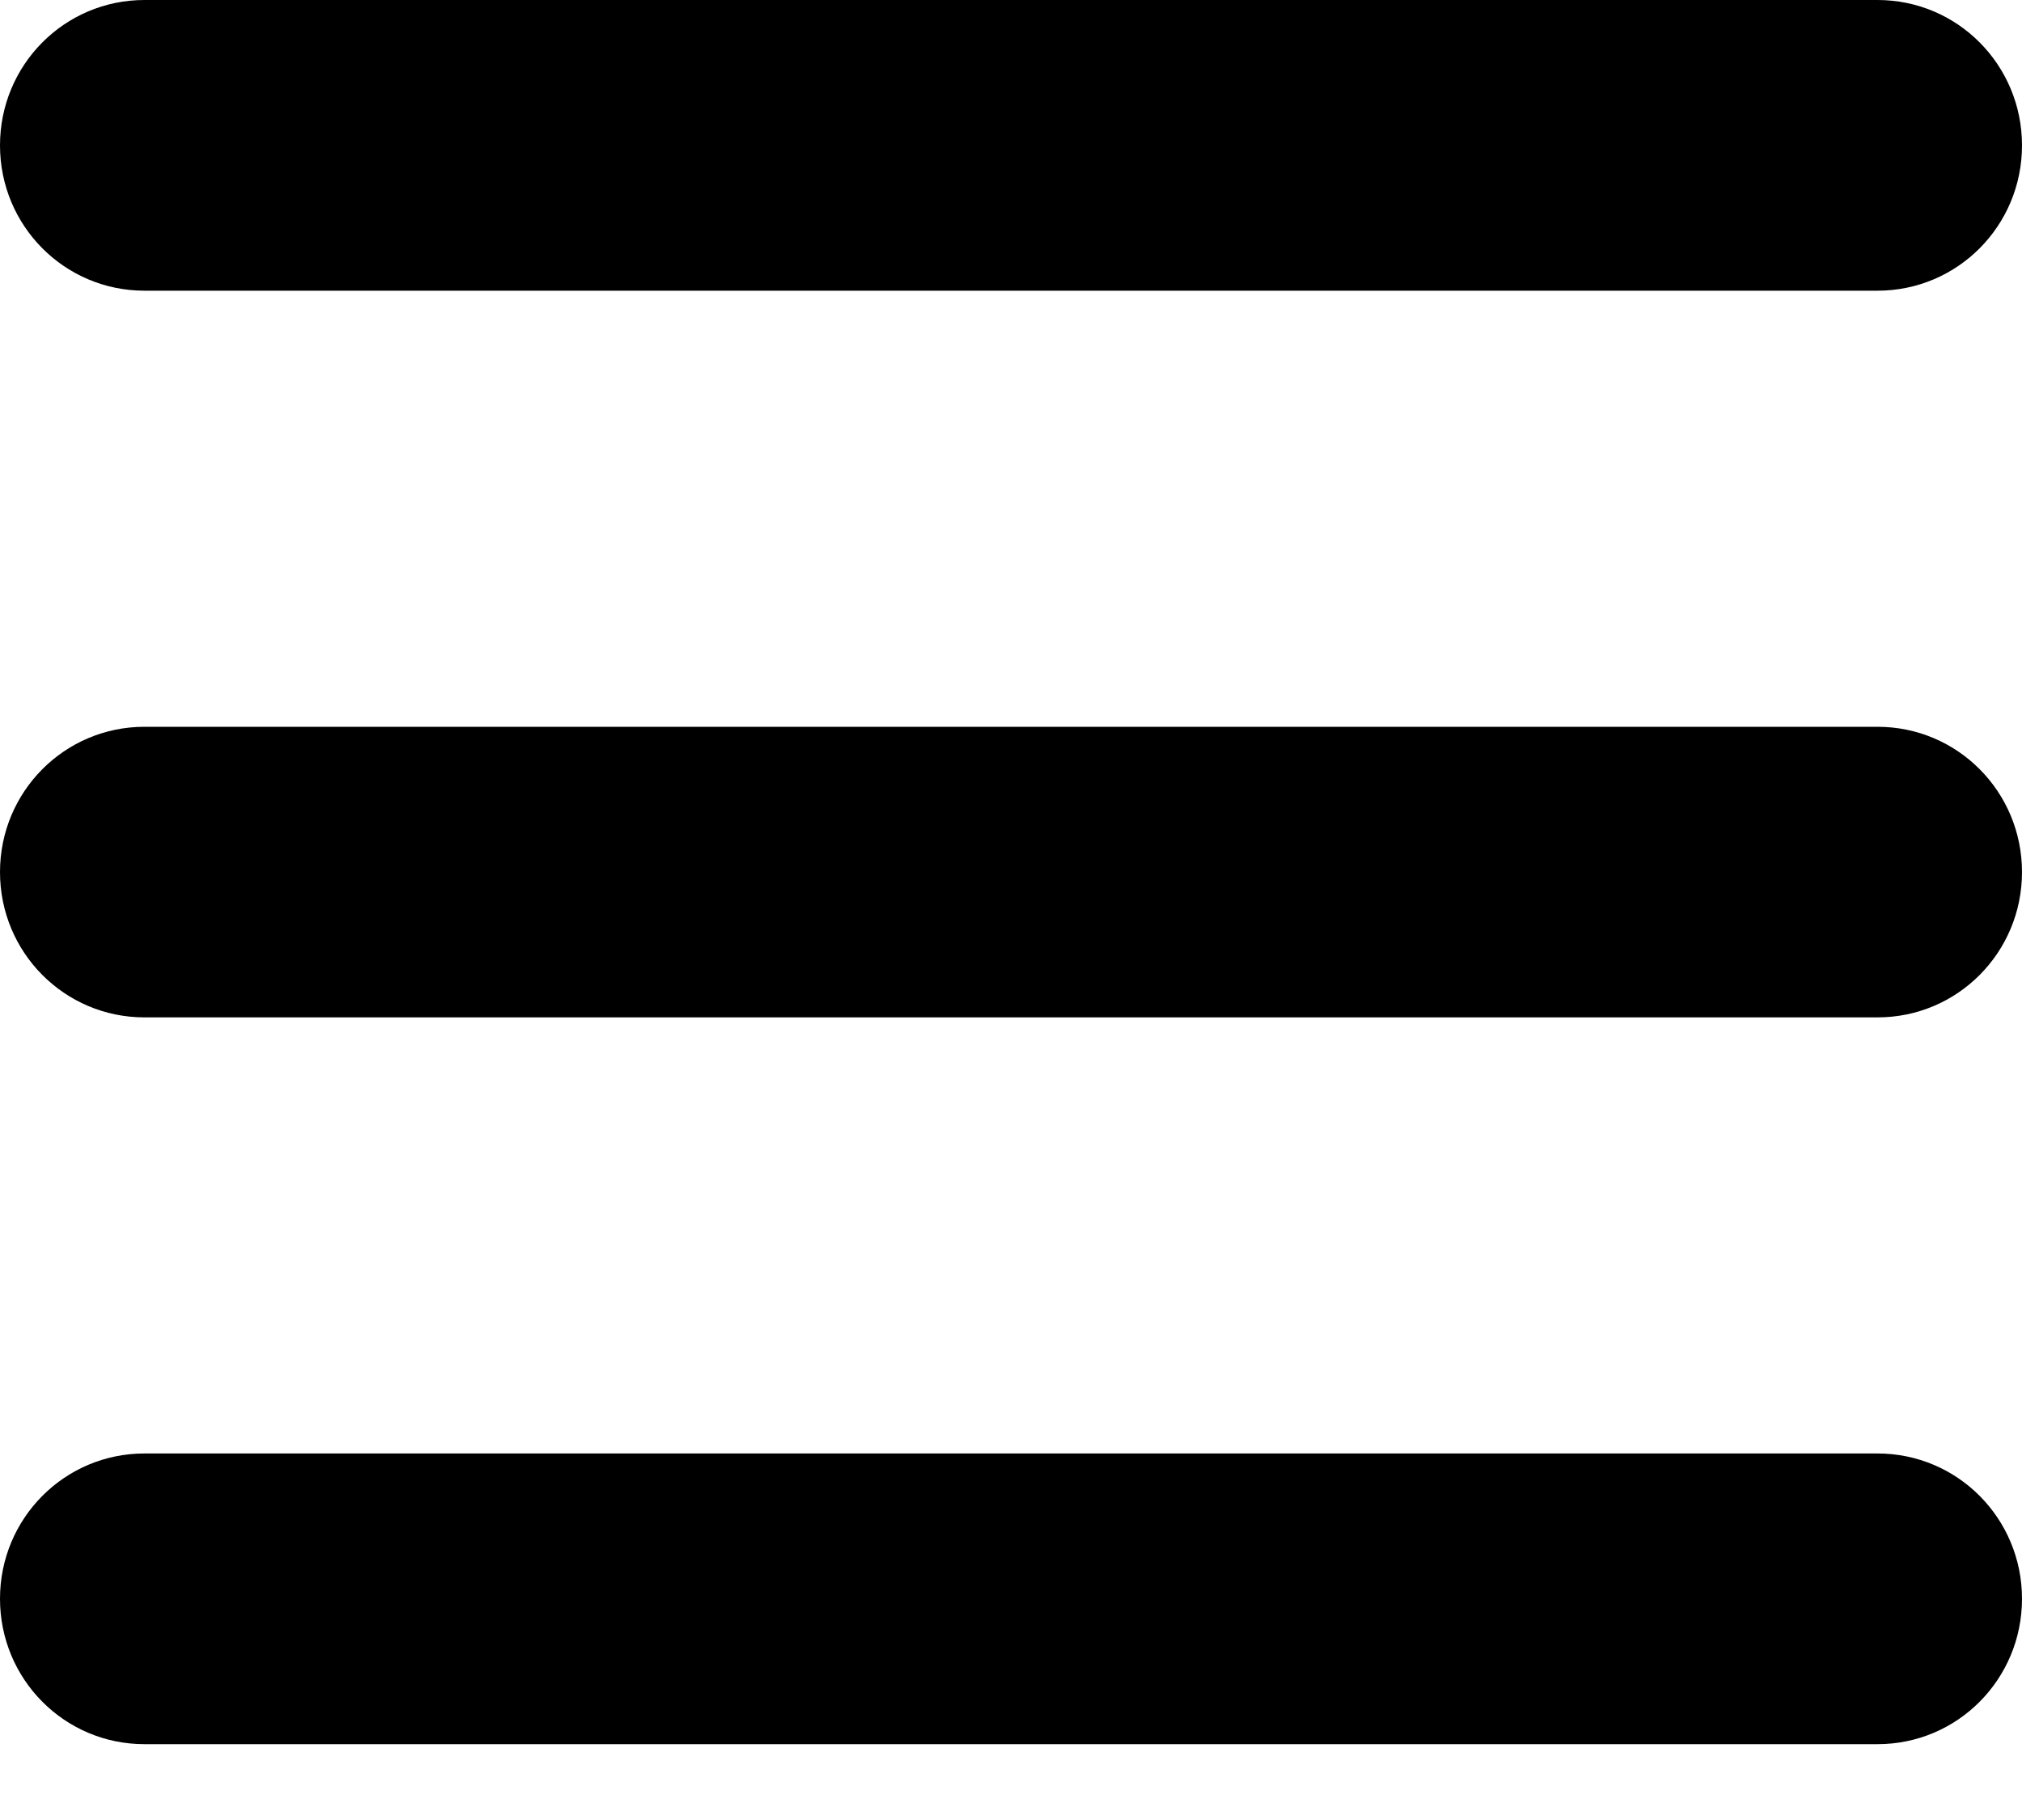
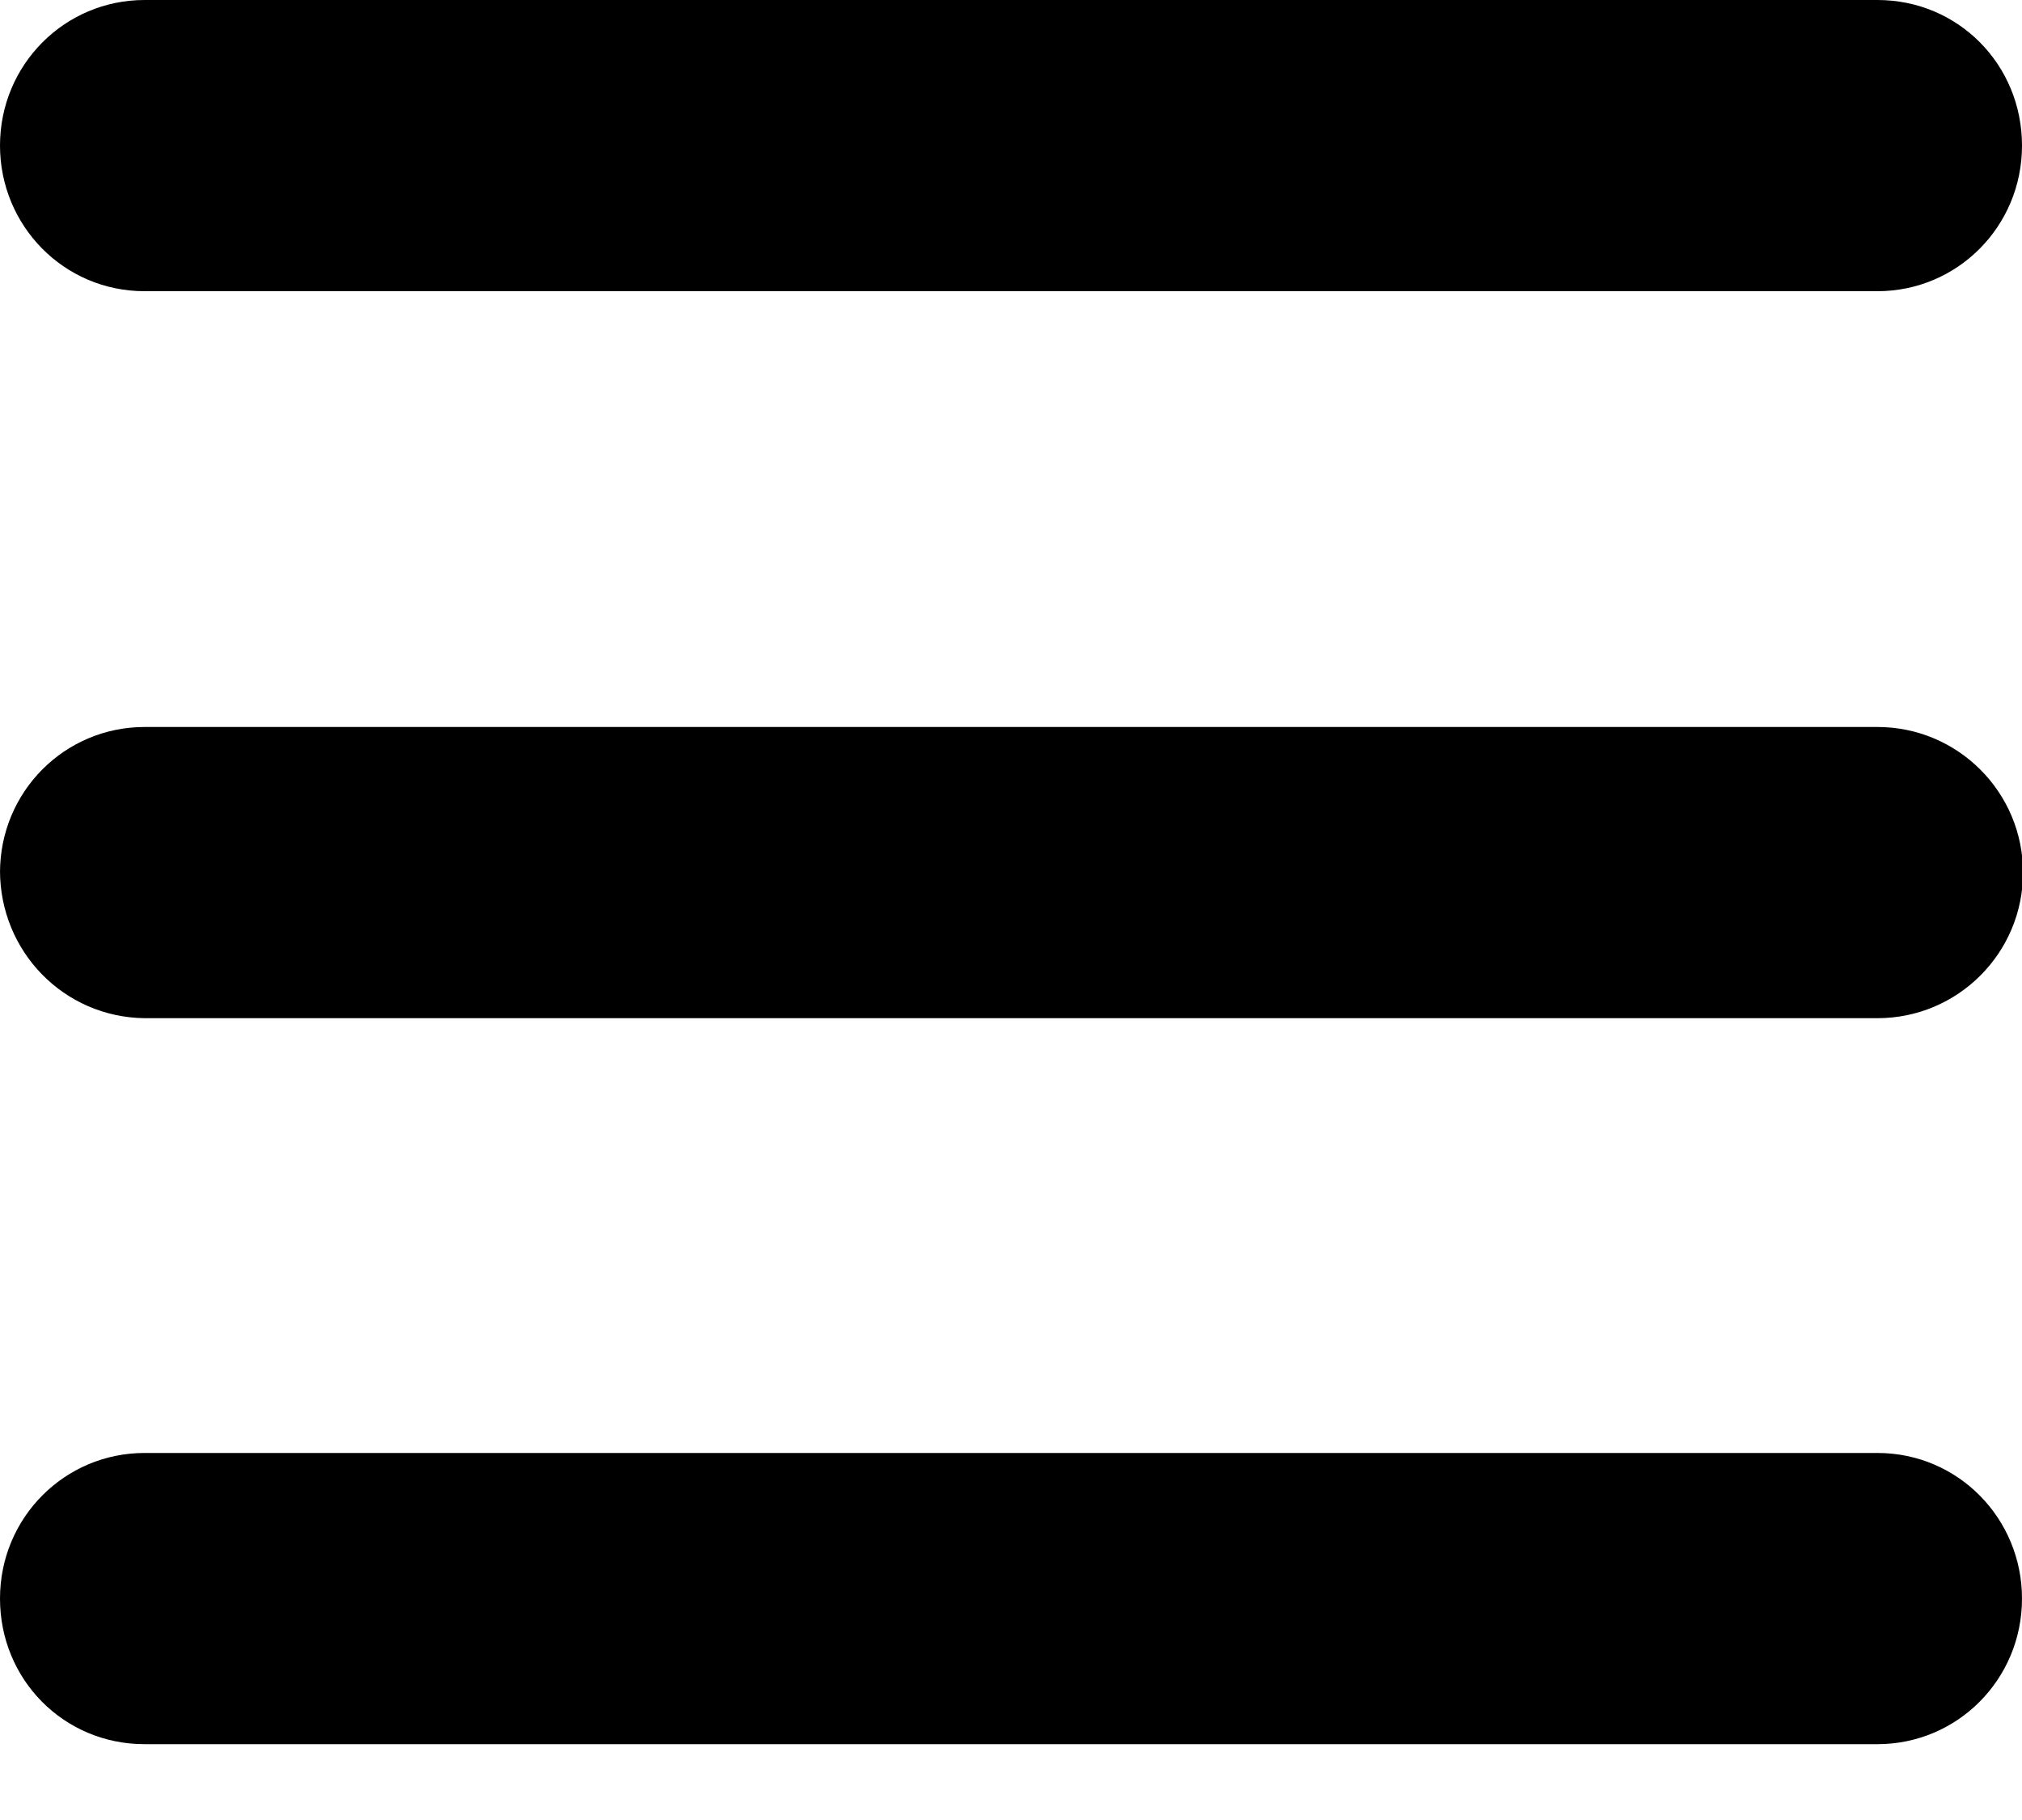
- <svg xmlns="http://www.w3.org/2000/svg" width="20" height="18" viewBox="0 0 20 18" fill="none">
-   <path d="M0 1.438C0 0.642 0.638 0 1.429 0H18.571C19.362 0 20 0.642 20 1.438C20 2.233 19.362 2.875 18.571 2.875H1.429C0.638 2.875 0 2.233 0 1.438ZM0 8.625C0 7.83 0.638 7.188 1.429 7.188H18.571C19.362 7.188 20 7.83 20 8.625C20 9.42 19.362 10.062 18.571 10.062H1.429C0.638 10.062 0 9.42 0 8.625ZM20 15.812C20 16.608 19.362 17.25 18.571 17.25H1.429C0.638 17.25 0 16.608 0 15.812C0 15.017 0.638 14.375 1.429 14.375H18.571C19.362 14.375 20 15.017 20 15.812Z" fill="currentColor" />
+ <svg xmlns="http://www.w3.org/2000/svg" fill="none" viewBox="0 0 20 18">
+   <path fill="currentColor" d="M0 1.44C0 .64.64 0 1.43 0h17.14c.8 0 1.43.64 1.43 1.44 0 .8-.64 1.44-1.43 1.44H1.43C.63 2.88 0 2.23 0 1.44Zm0 7.19c0-.8.64-1.44 1.43-1.44h17.14a1.43 1.43 0 0 1 0 2.88H1.43C.63 10.06 0 9.41 0 8.61Zm20 7.18c0 .8-.64 1.44-1.43 1.44H1.43c-.8 0-1.43-.64-1.43-1.44 0-.8.64-1.44 1.43-1.44h17.14c.8 0 1.43.65 1.43 1.44Z" />
</svg>
